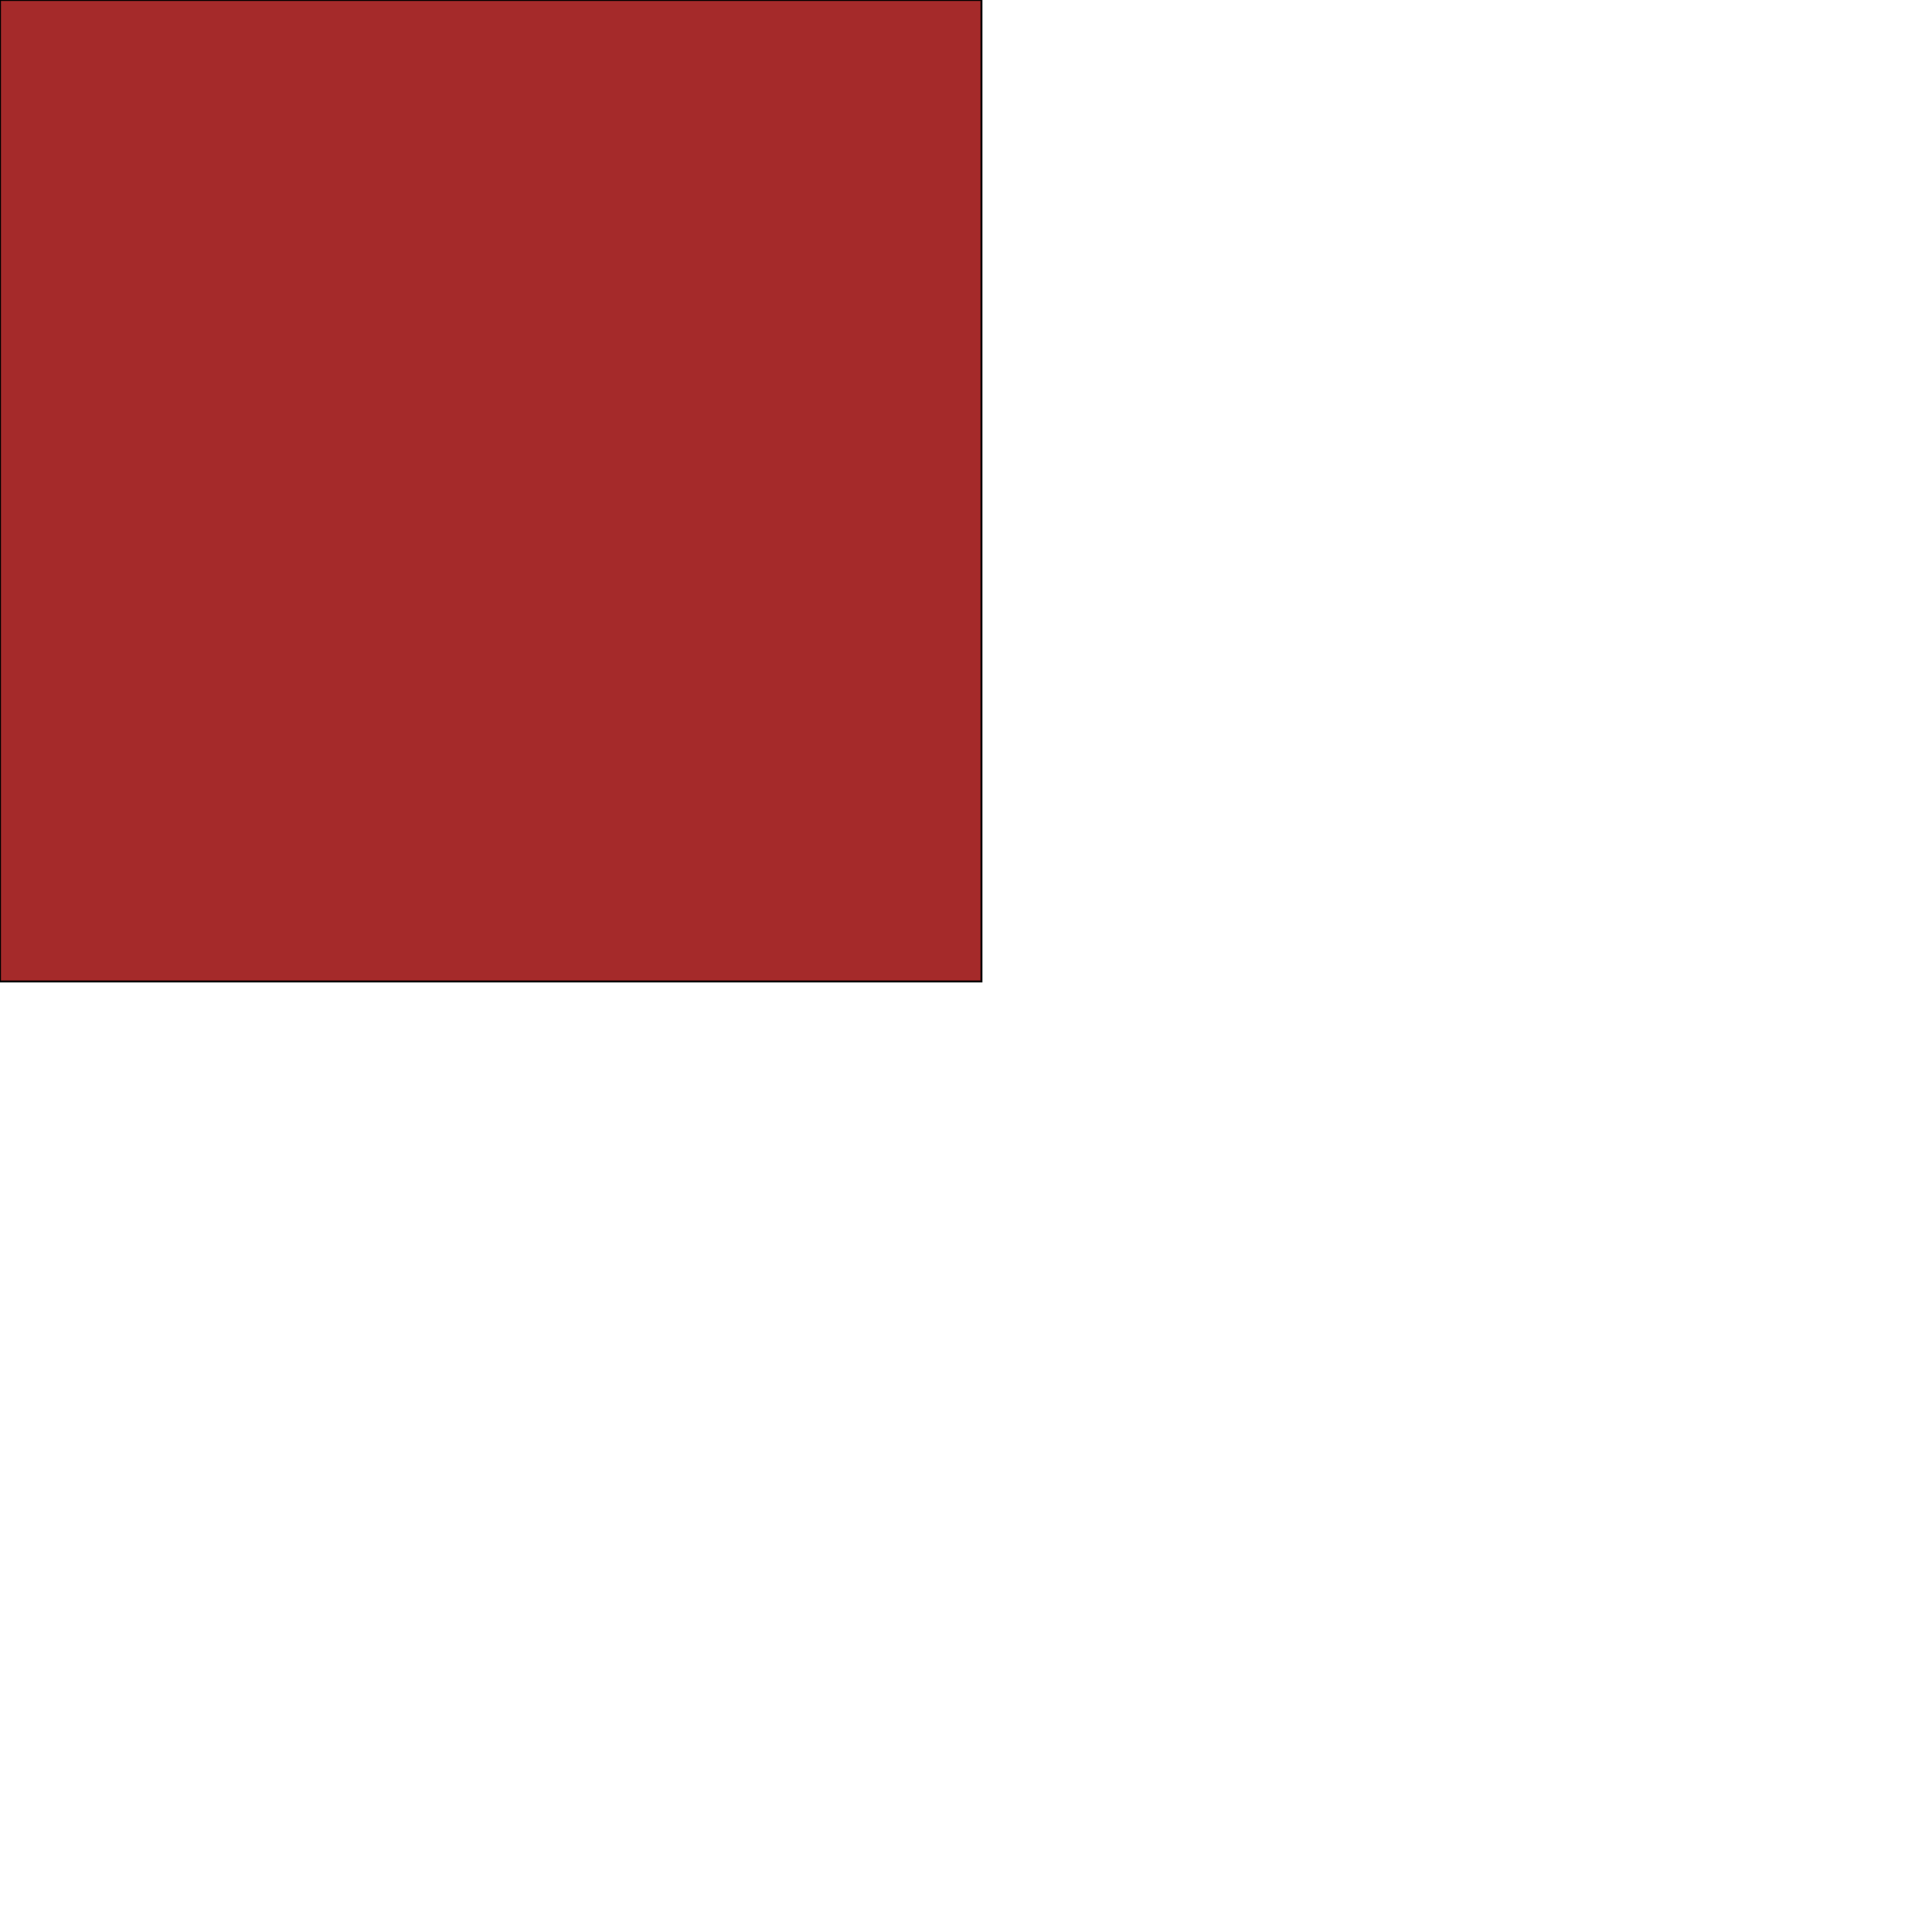
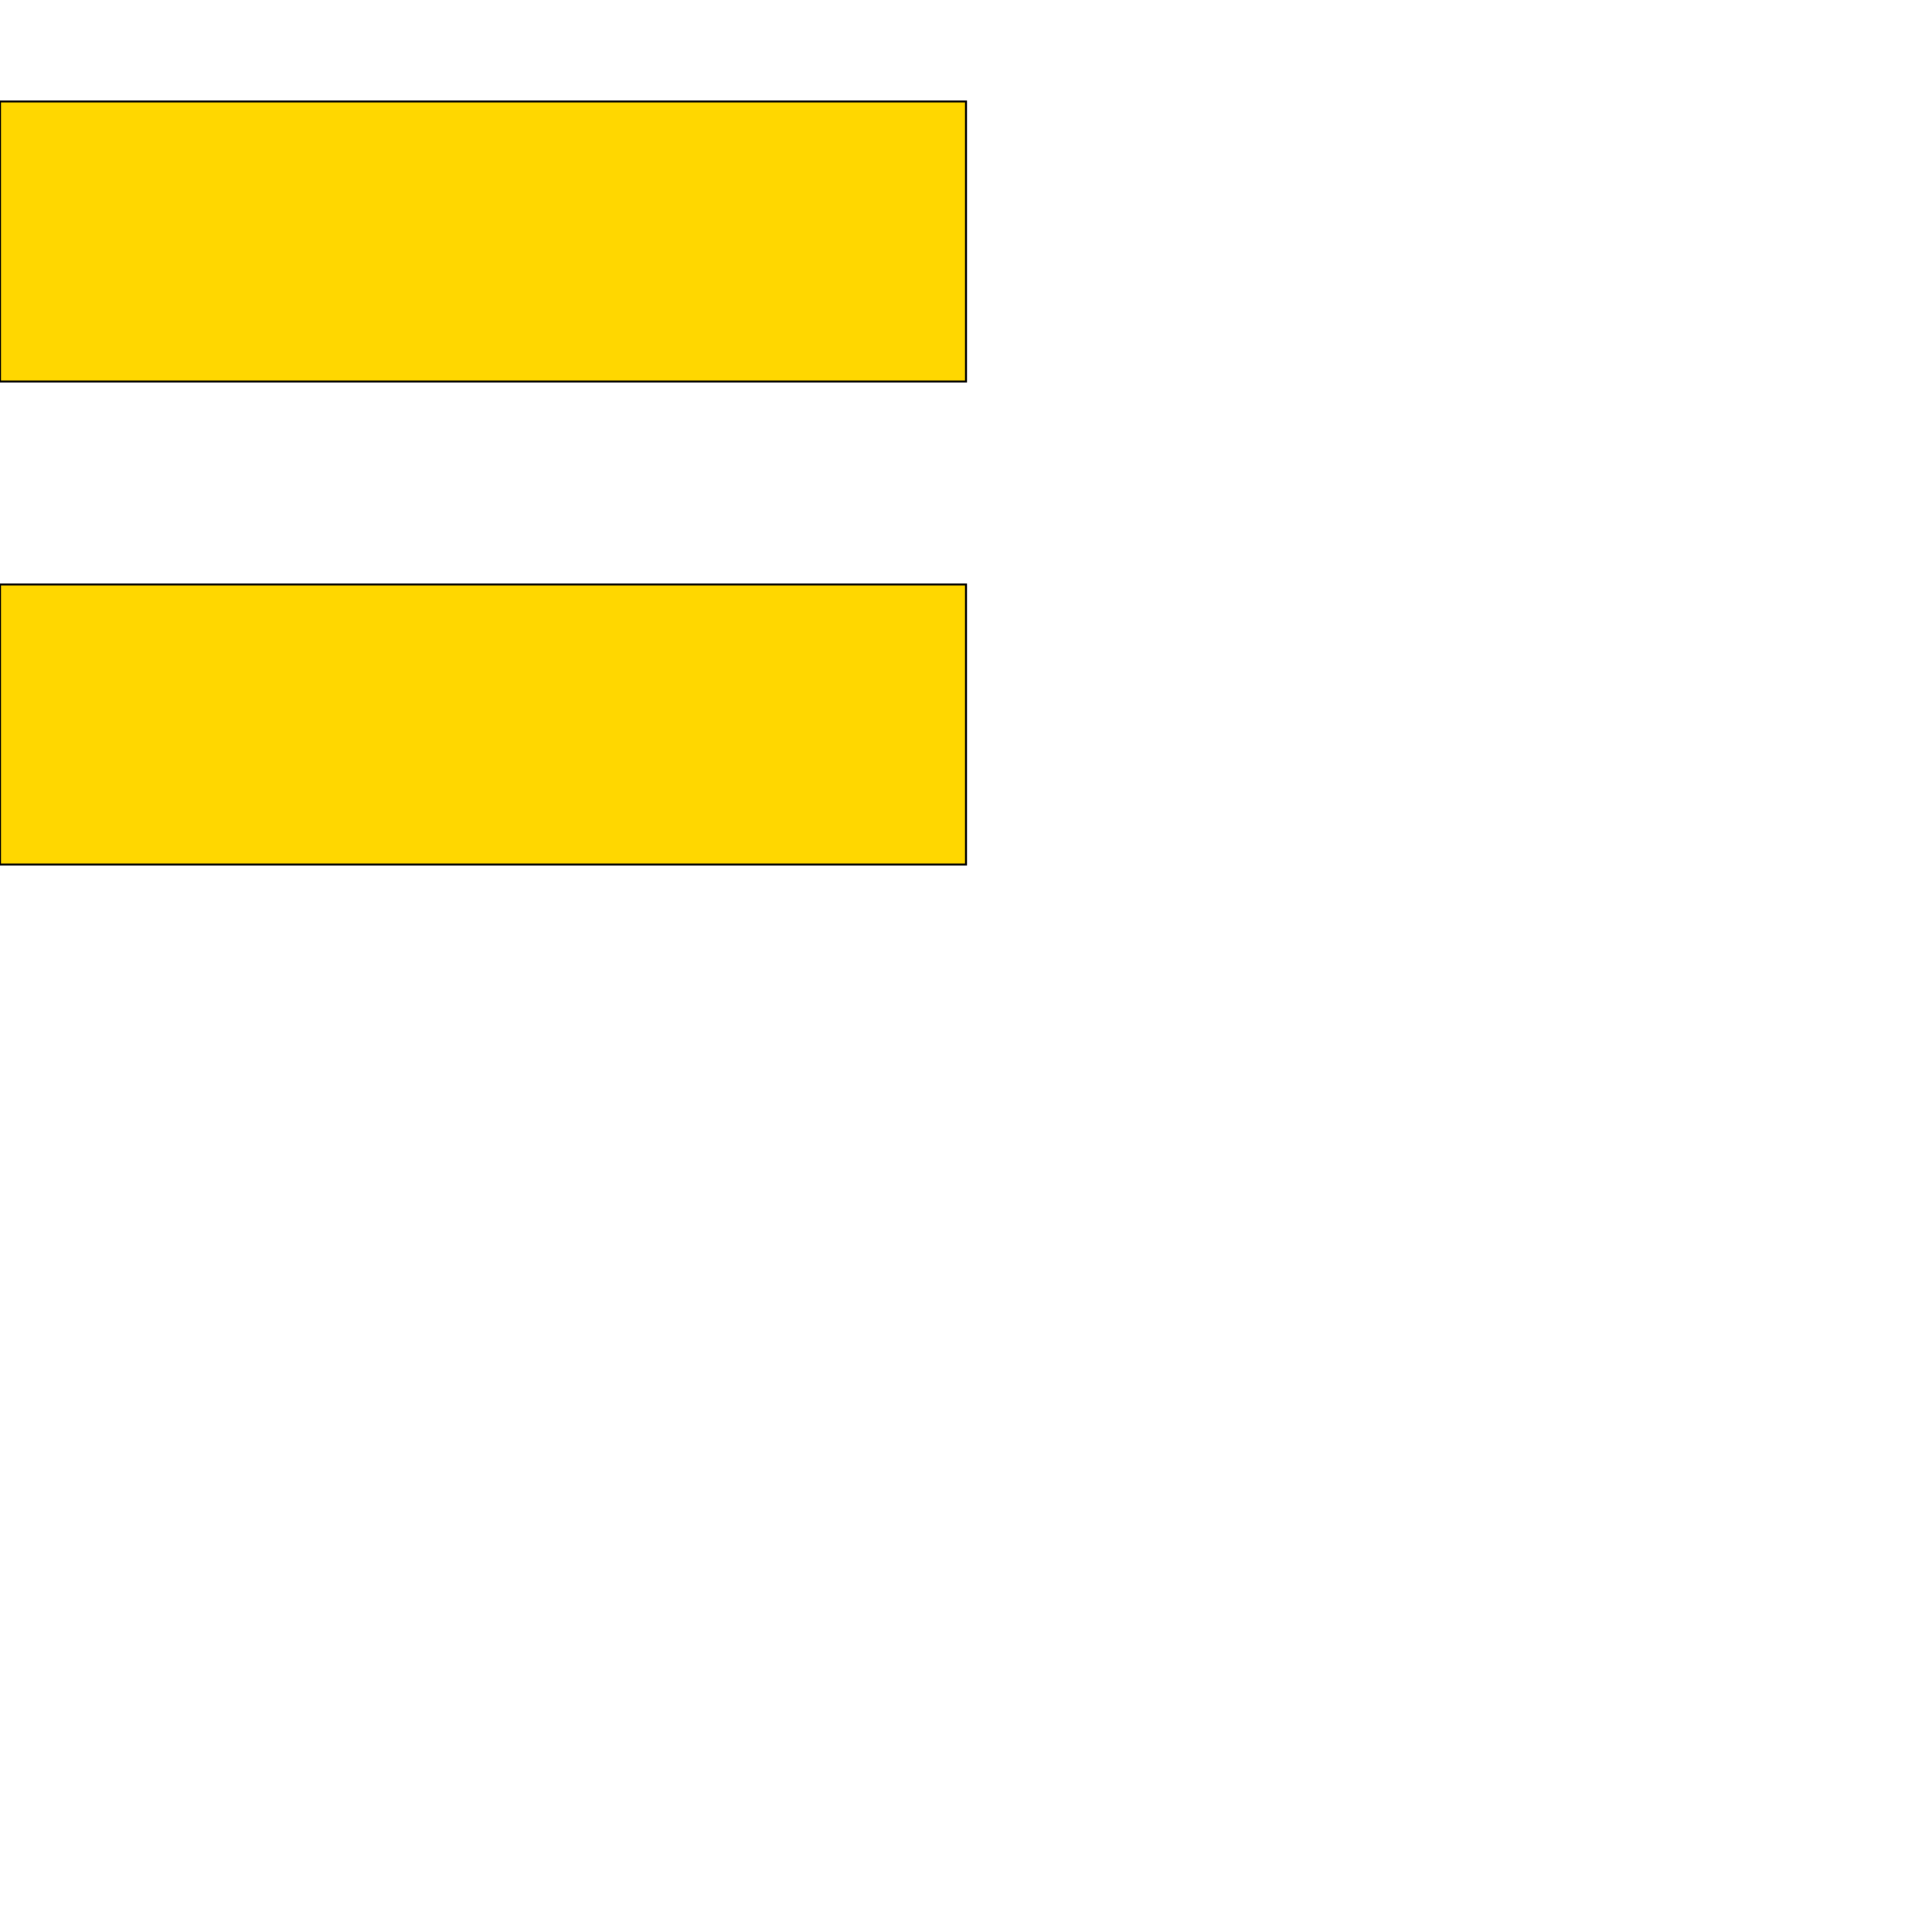
<svg xmlns="http://www.w3.org/2000/svg" height="2000" width="2000">
  <marker id="endArrow" markerHeight="8" markerUnits="strokeWidth" markerWidth="10" orient="auto" refX="1" refY="5" viewBox="0 0 10 10">
    <polyline fill="darkblue" points="0,0 10,5 0,10 1,5" />
  </marker>
-   <path d="M 1016 1016 0 1016 0 0 1016 0 z " style="fill: brown; stroke: black; stroke-width: 0; fill-type: evenodd" fill-opacity="1" />
-   <path d="M 1016 1016 0 1016 0 0 1016 0 z" style="fill: none; stroke: black; stroke-width: 2; fill-type: evenodd" fill-opacity="1" />
+   <path d="M 1000 894.958 -0 894.958 -0 605.042 1000 605.042 z " style="fill: gold; stroke: black; stroke-width: 0; fill-type: evenodd" fill-opacity="1" />
+   <path d="M 1000 894.958 -0 894.958 -0 605.042 1000 605.042 z" style="fill: none; stroke: black; stroke-width: 2; fill-type: evenodd" fill-opacity="1" />
+   <path d="M 1000 394.958 -0 394.958 -0 105.042 1000 105.042 z " style="fill: gold; stroke: black; stroke-width: 0; fill-type: evenodd" fill-opacity="1" />
+   <path d="M 1000 394.958 -0 394.958 -0 105.042 1000 105.042 z" style="fill: none; stroke: black; stroke-width: 2; fill-type: evenodd" fill-opacity="1" />
</svg>
